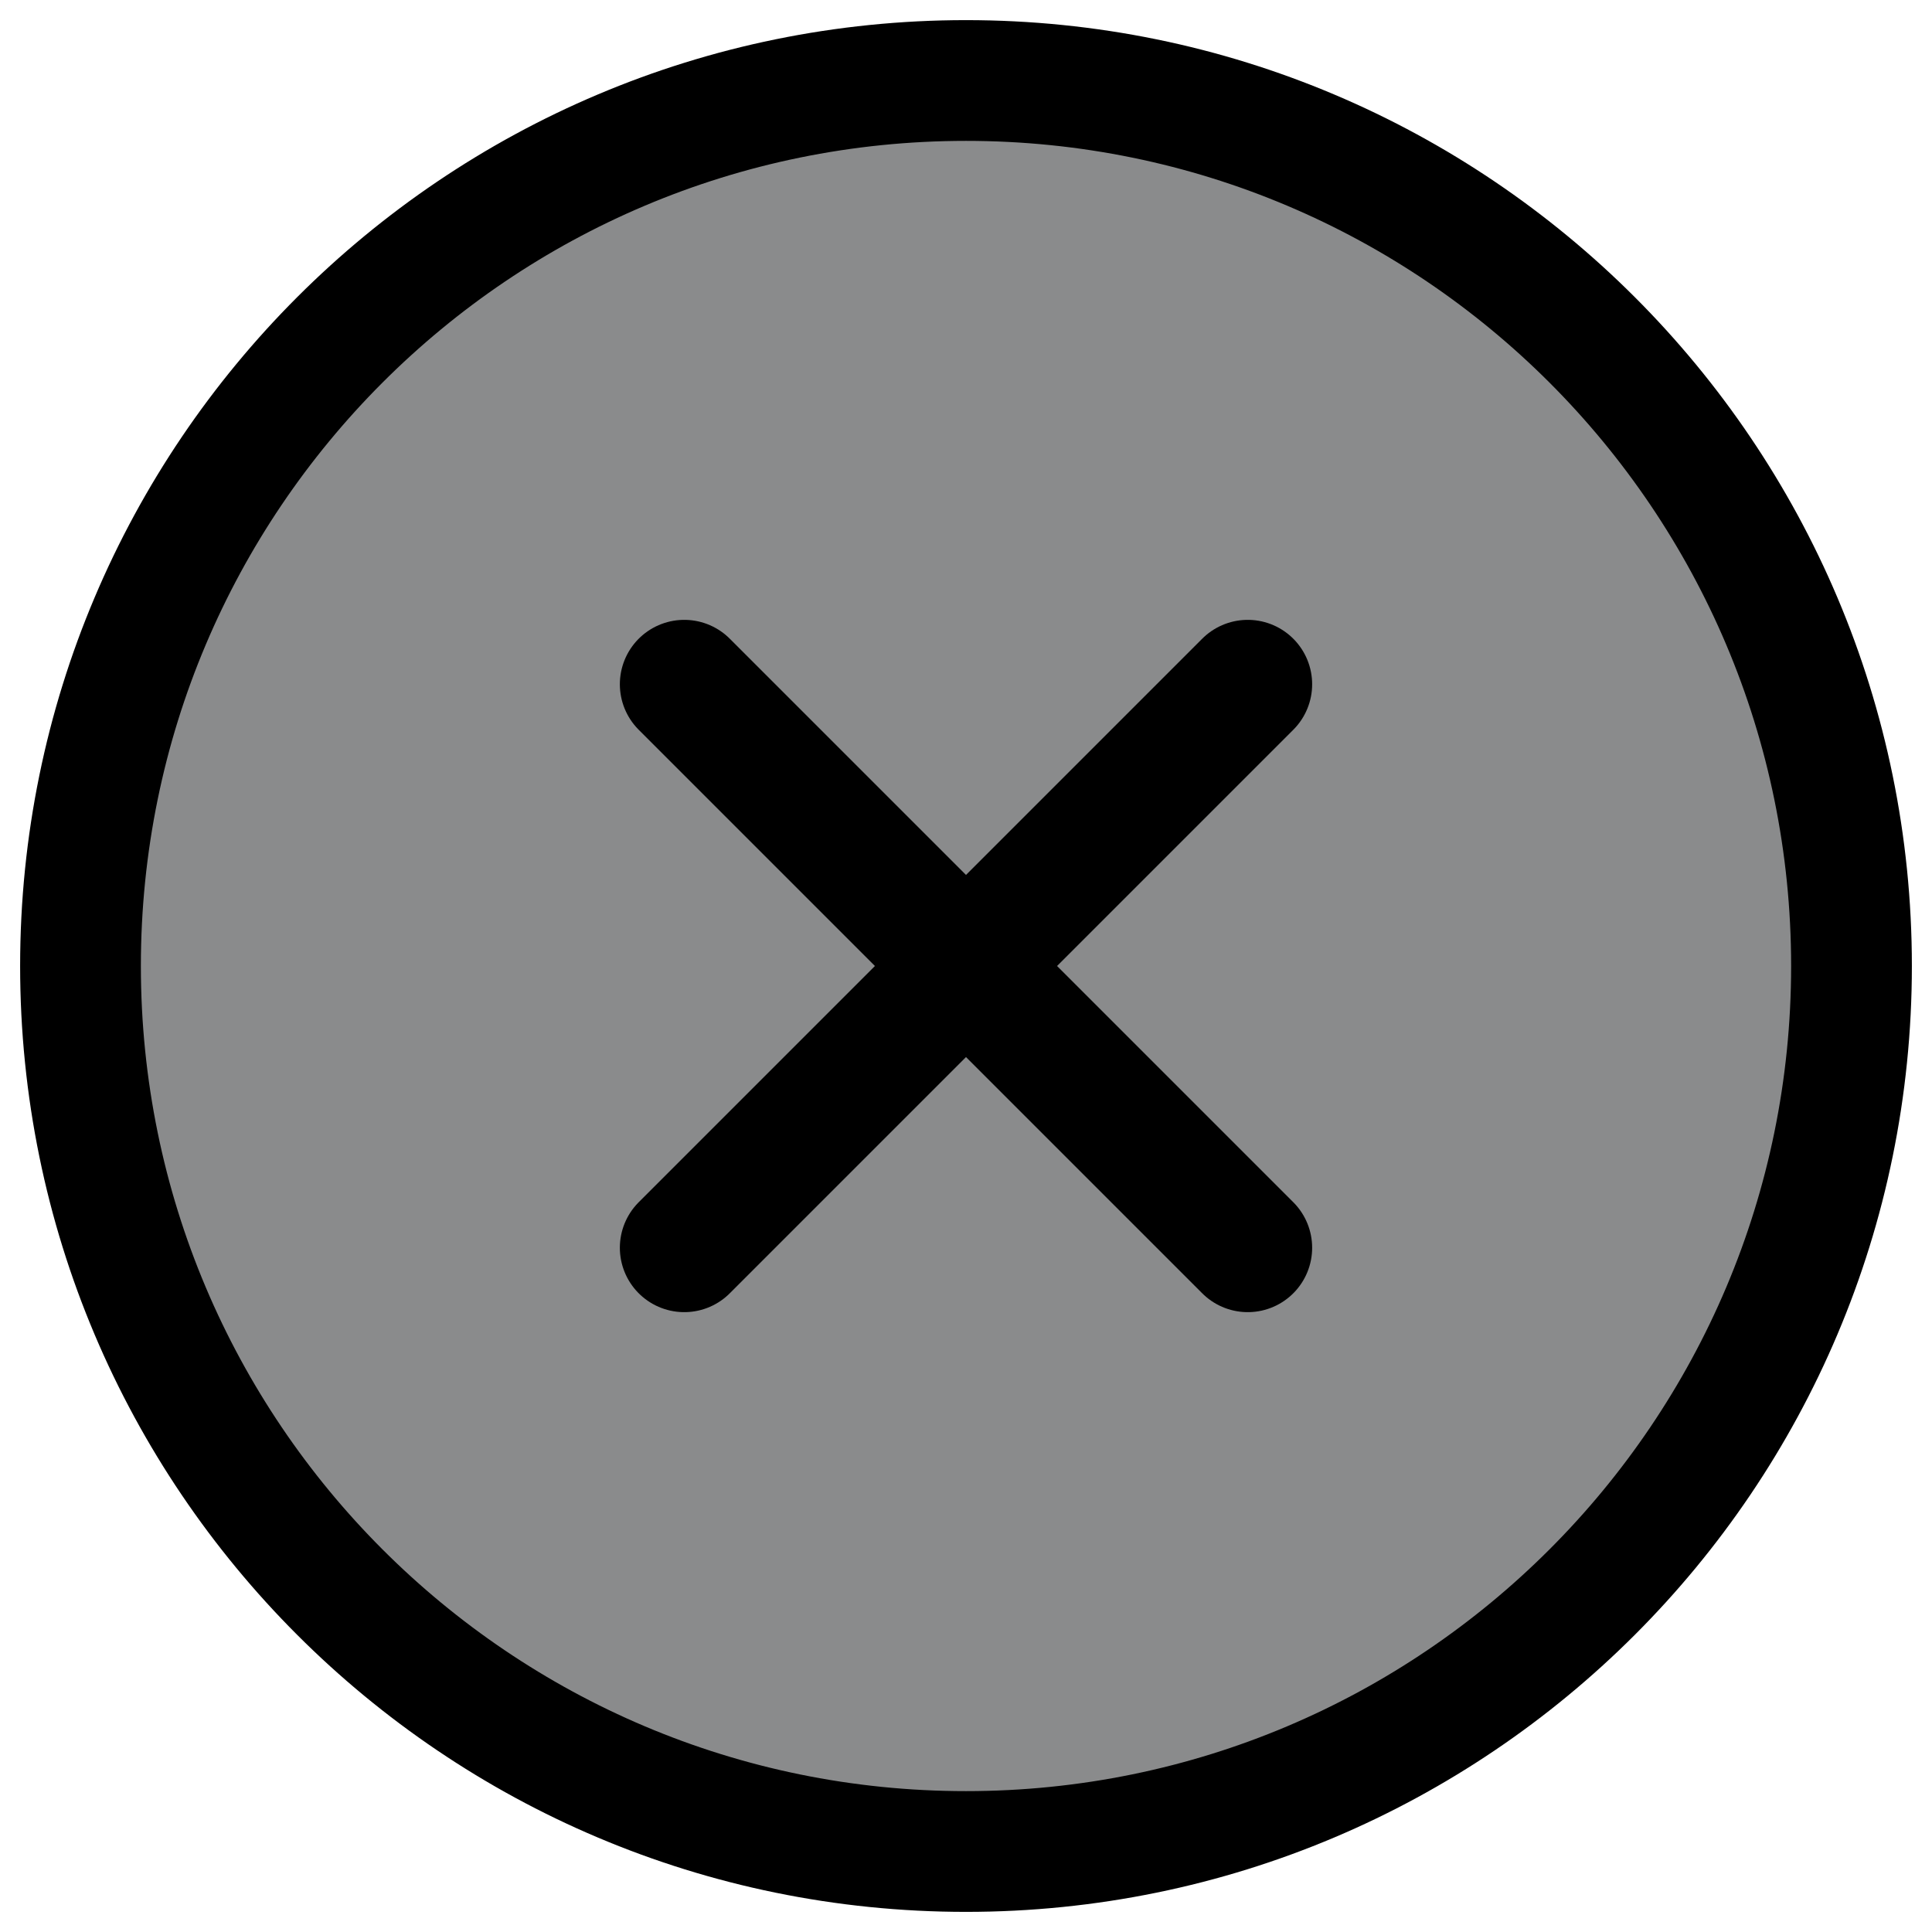
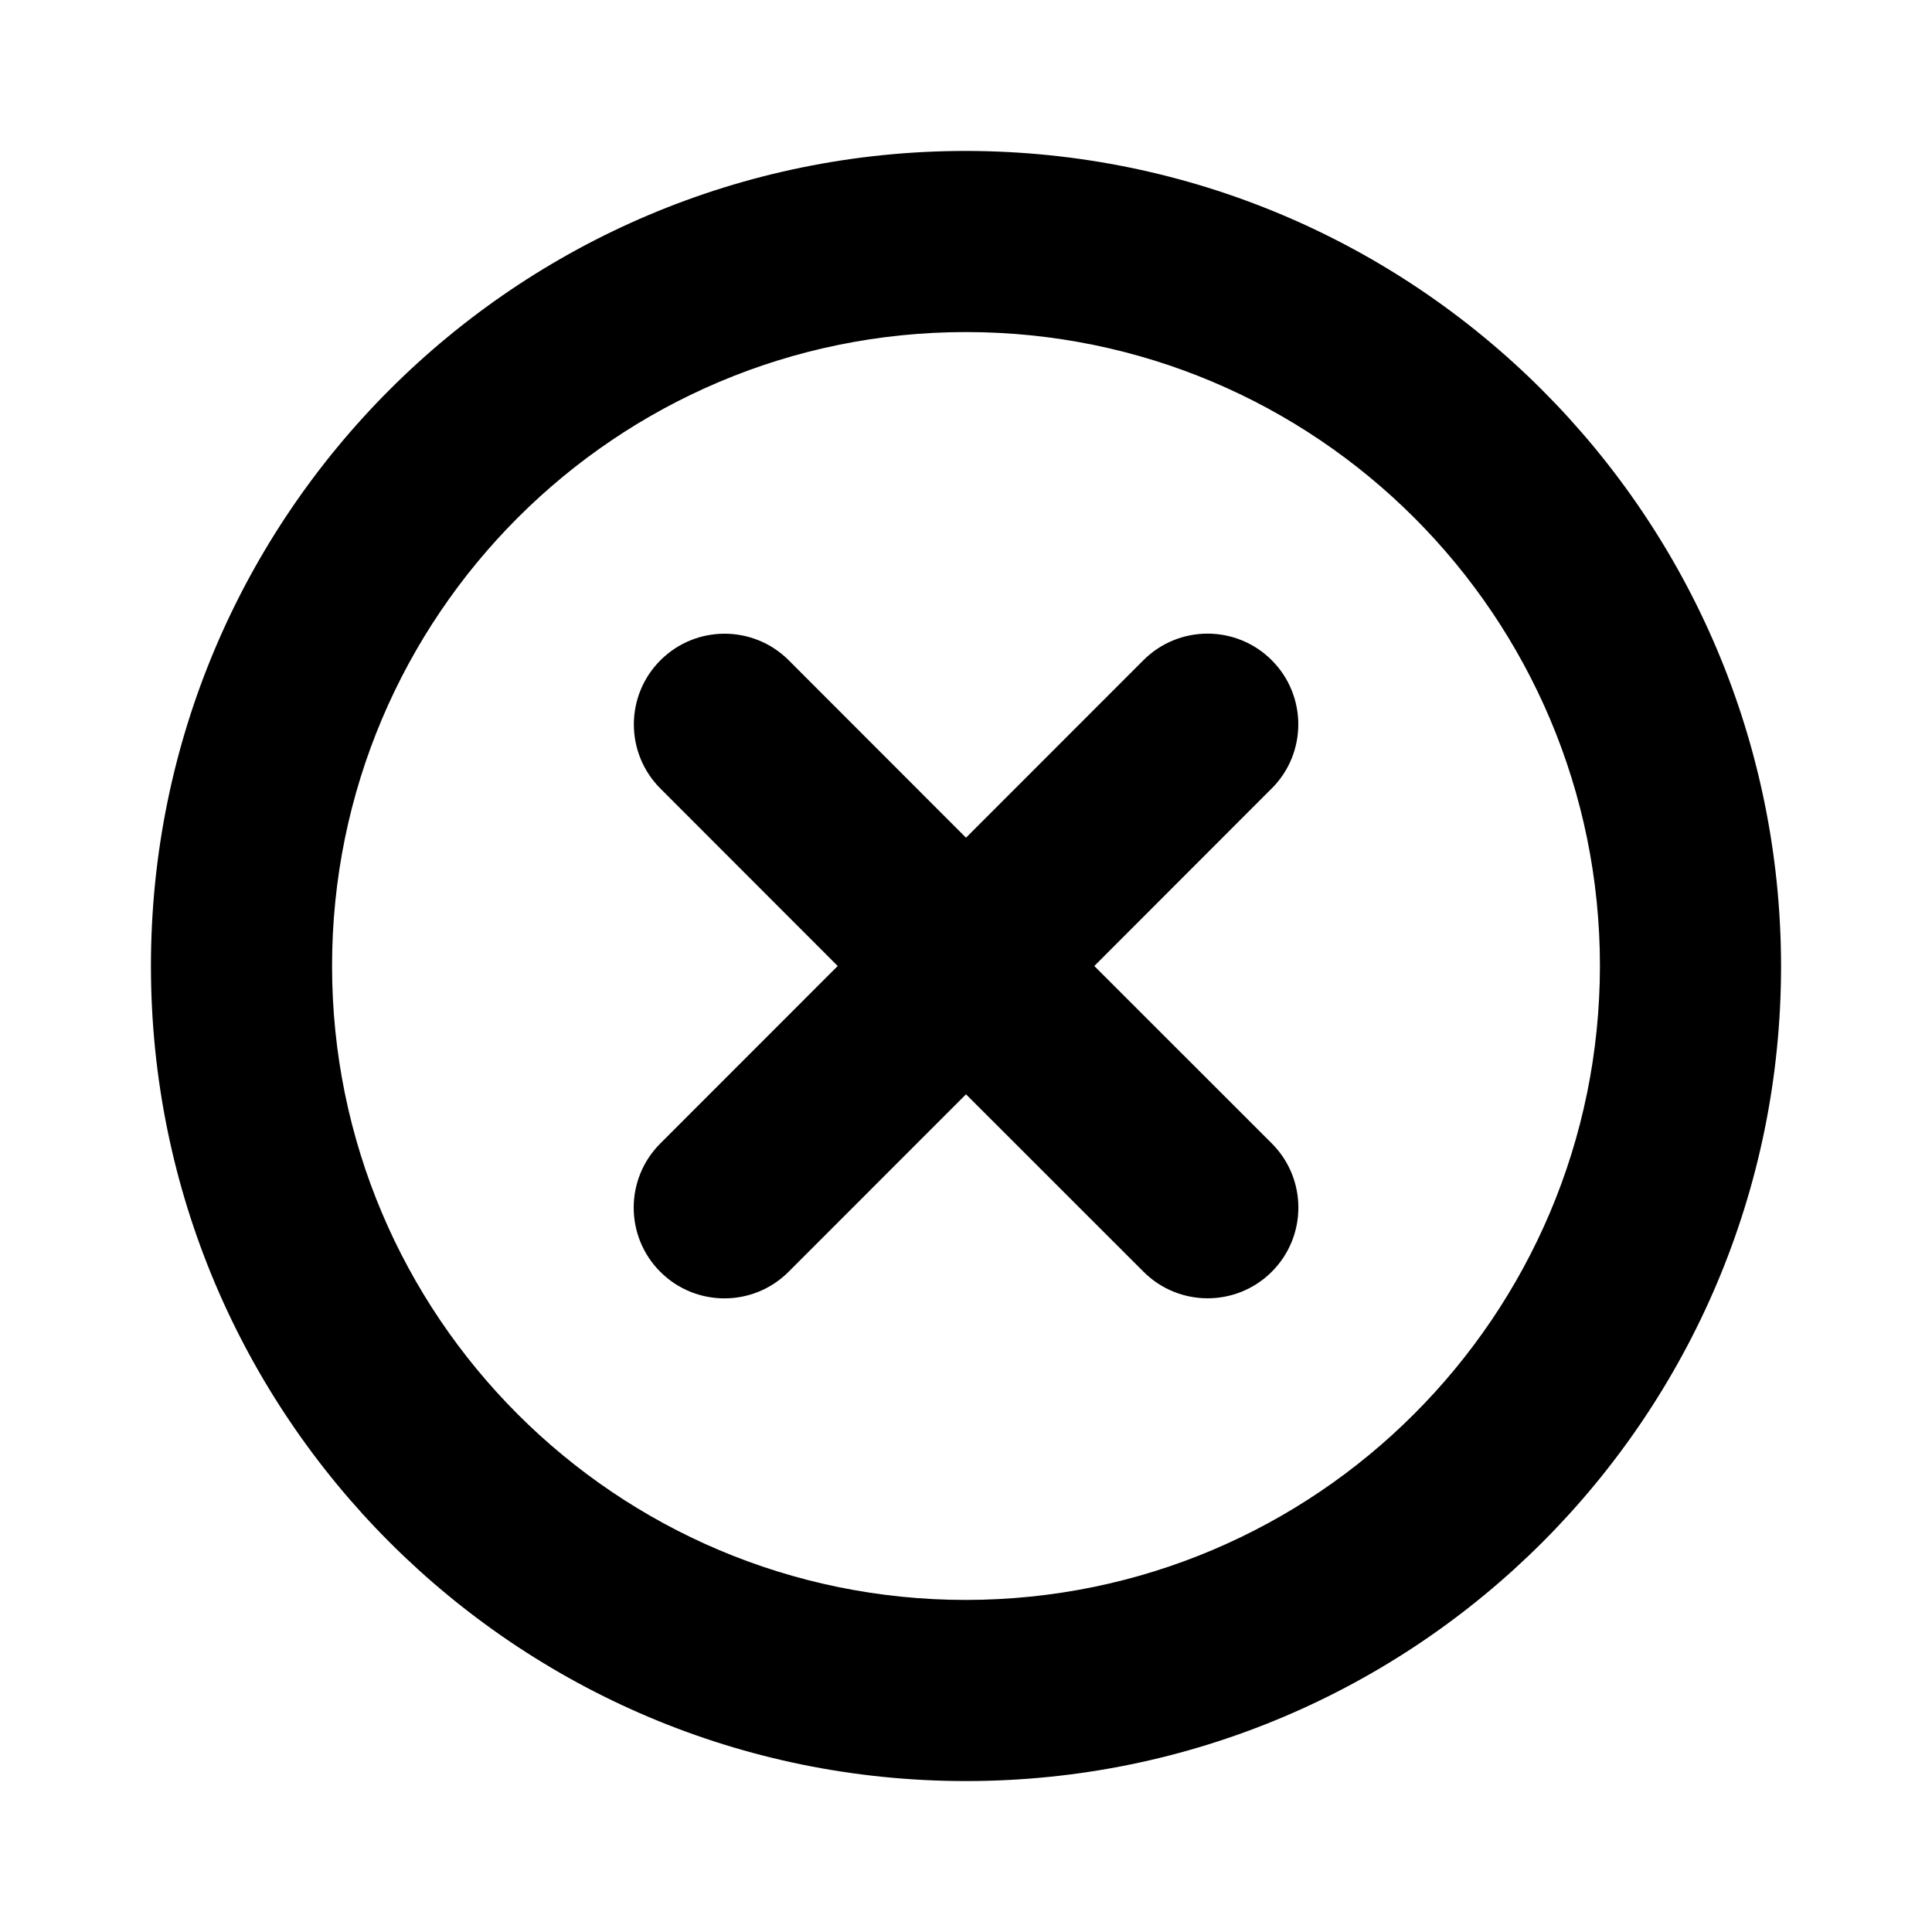
- <svg xmlns="http://www.w3.org/2000/svg" viewBox="0 0 24 24" fill="none">
-   <circle cx="12" cy="12" r="11" fill="#0c0d10" fill-opacity="0.48" stroke="currentColor" stroke-width="1.5" />
-   <path d="M8.5 8.5l7 7M15.5 8.5l-7 7" stroke="currentColor" stroke-width="1.6" stroke-linecap="round" />
+ <svg xmlns="http://www.w3.org/2000/svg" viewBox="0 0 256 256" fill="currentColor">
+   <path d="M168.49,104.49,145,128l23.52,23.51a12,12,0,0,1-17,17L128,145l-23.51,23.52a12,12,0,0,1-17-17L111,128,87.51,104.49a12,12,0,0,1,17-17L128,111l23.51-23.52a12,12,0,0,1,17,17ZM236,128A108,108,0,1,1,128,20,108.12,108.12,0,0,1,236,128Zm-24,0a84,84,0,1,0-84,84A84.09,84.09,0,0,0,212,128Z" />
</svg>
